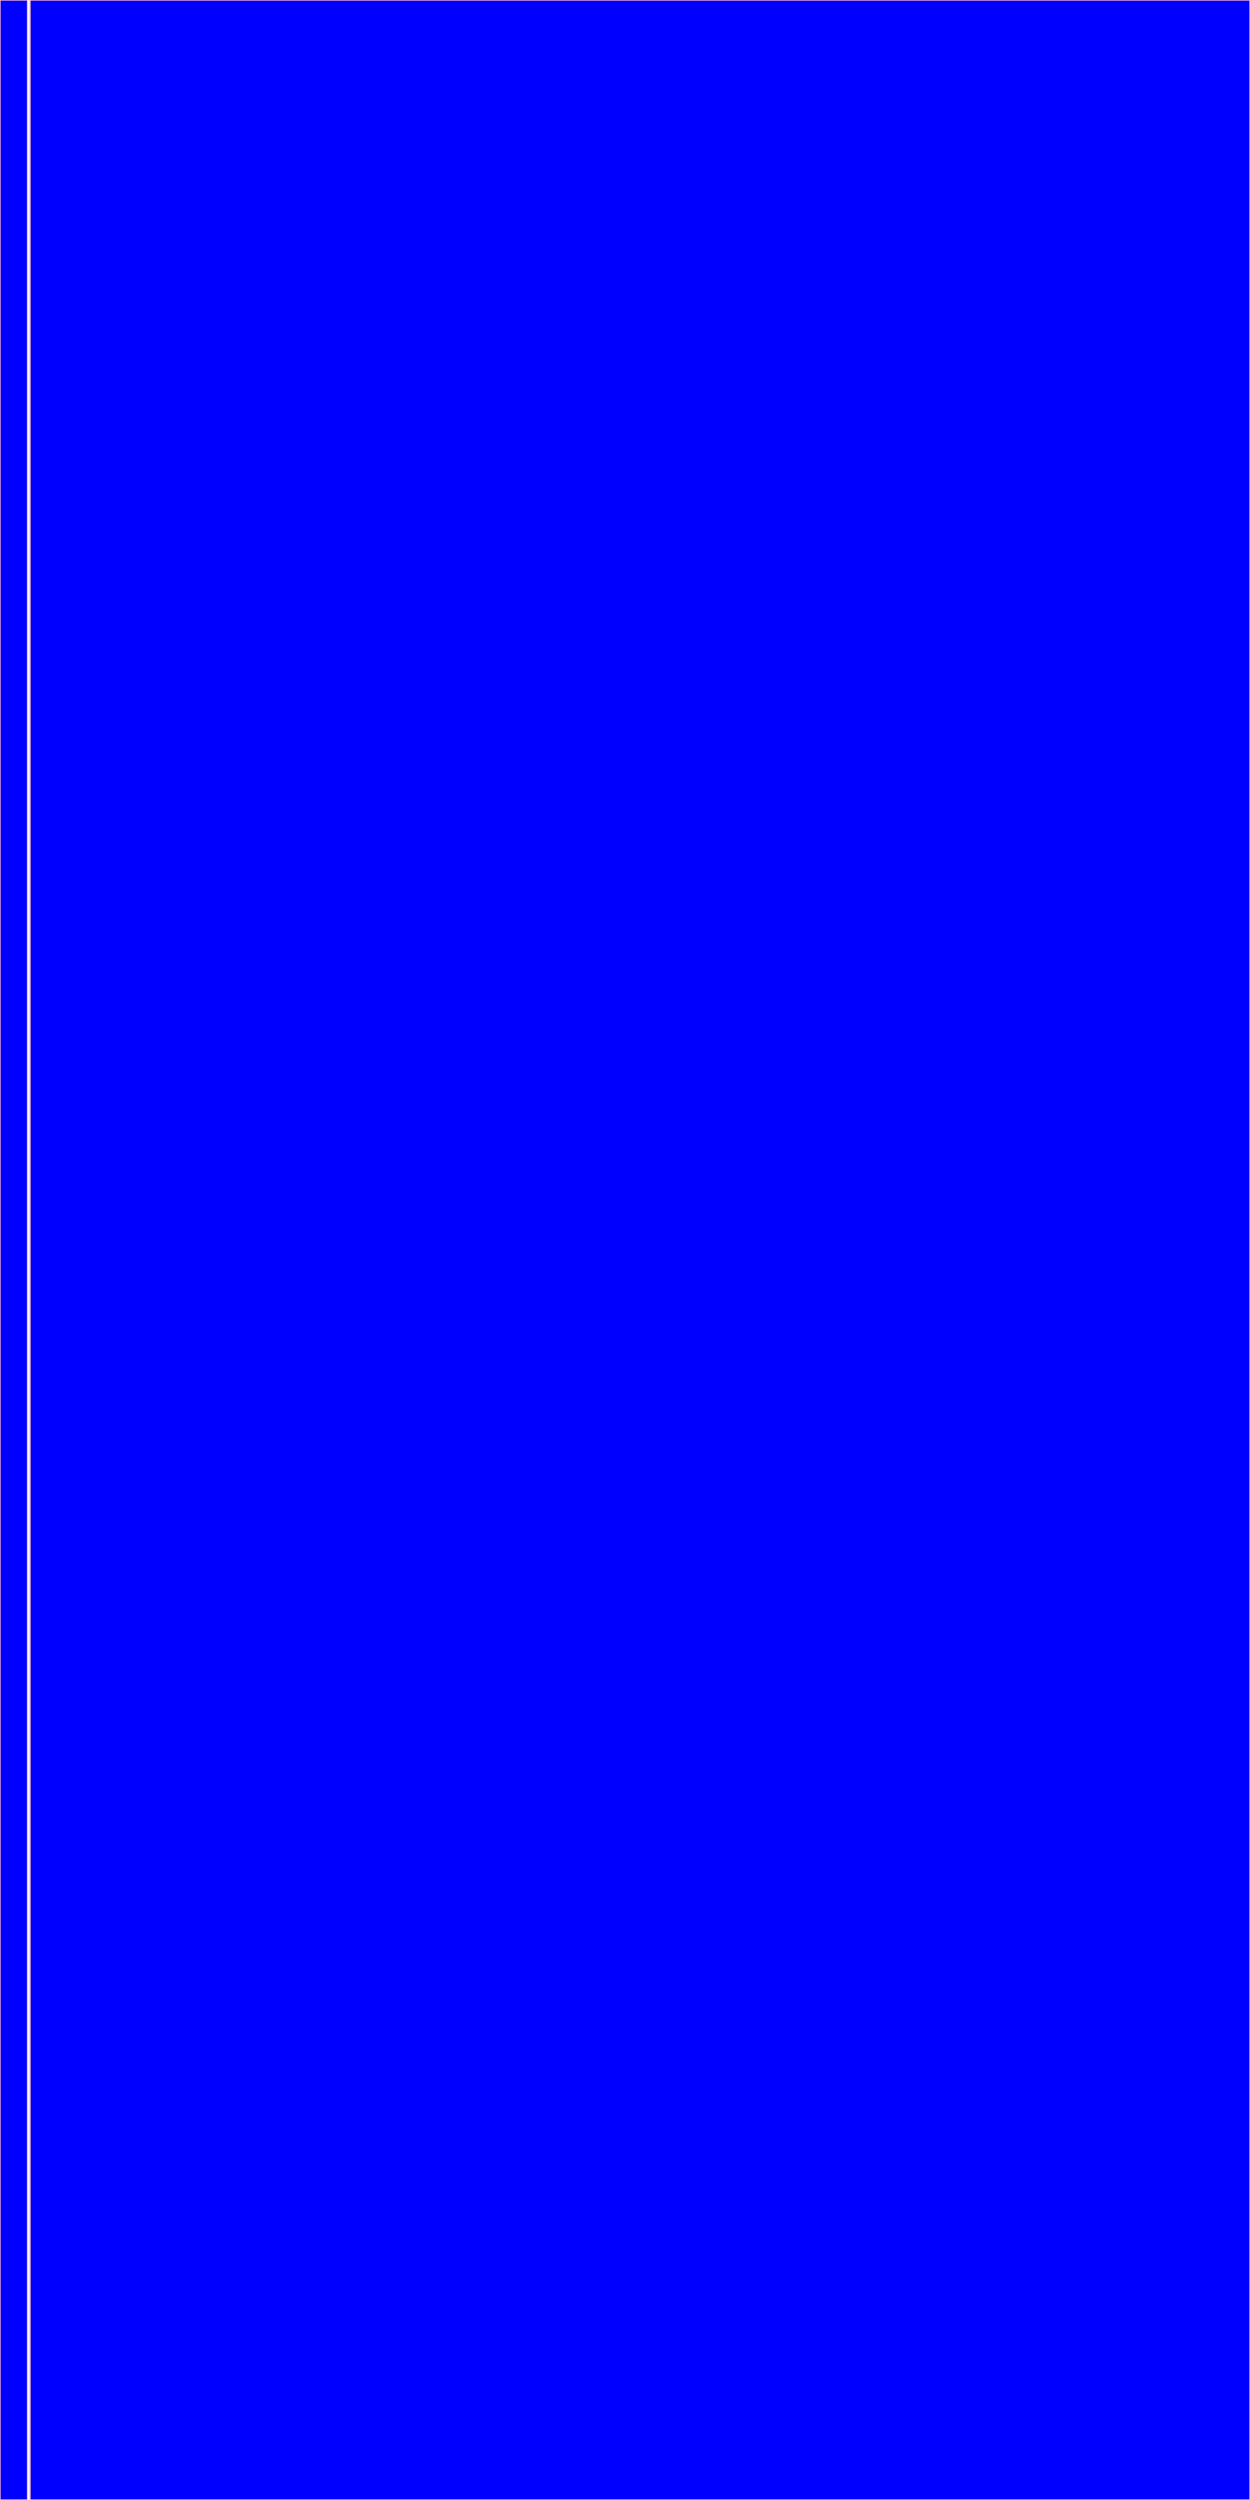
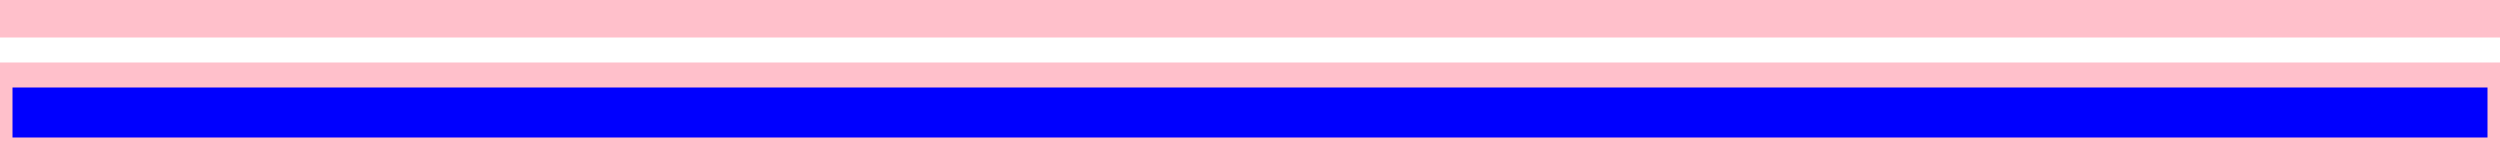
- <svg xmlns="http://www.w3.org/2000/svg" width="1000" height="2000">
-   <rect x="0" y="0" width="22" height="2000" style="fill:blue; stroke:pink; stroke - width:1; fill - opacity:0.1; stroke - opacity:0.9" />
-   <rect x="24" y="0" width="976" height="2000" style="fill:blue; stroke:pink; stroke - width:1; fill - opacity:0.1; stroke - opacity:0.9" />
+ <svg xmlns="http://www.w3.org/2000/svg" width="100" height="6">
+   <rect x="0" y="0" width="100" height="1" style="fill:blue; stroke:pink; stroke - width:1; fill - opacity:0.1; stroke - opacity:0.9" />
+   <rect x="0" y="3" width="100" height="3" style="fill:blue; stroke:pink; stroke - width:1; fill - opacity:0.1; stroke - opacity:0.9" />
</svg>
